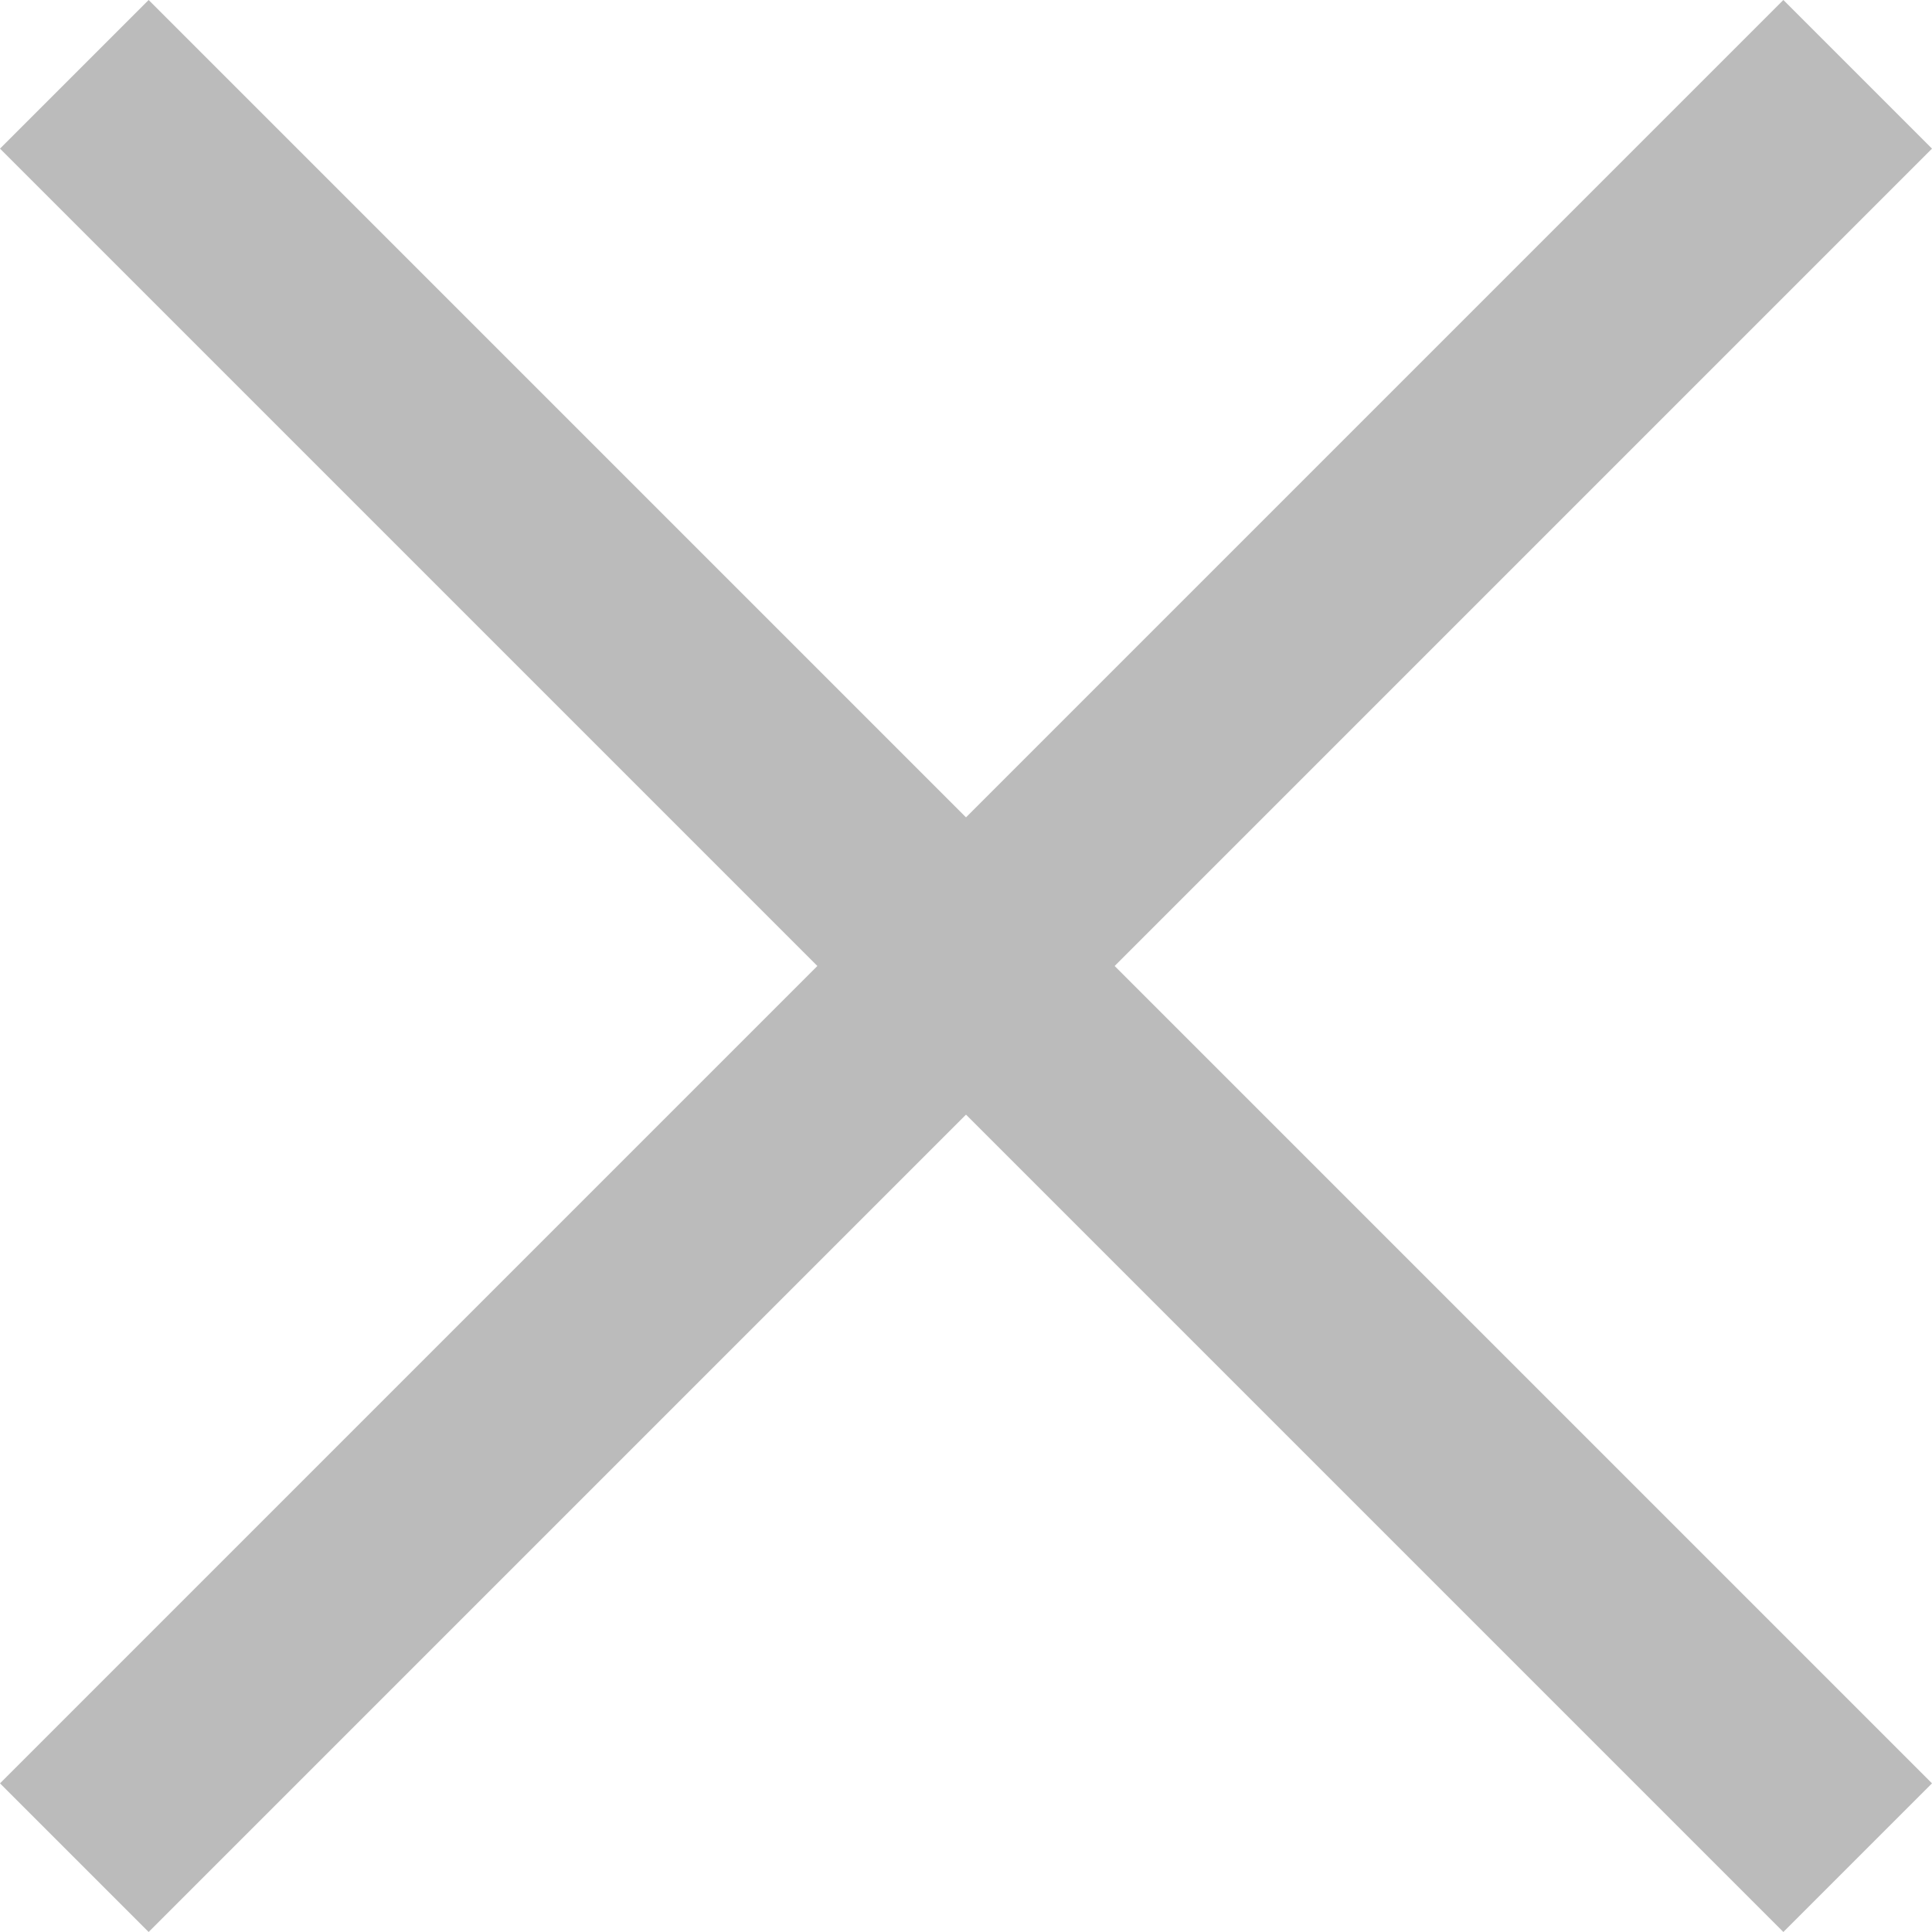
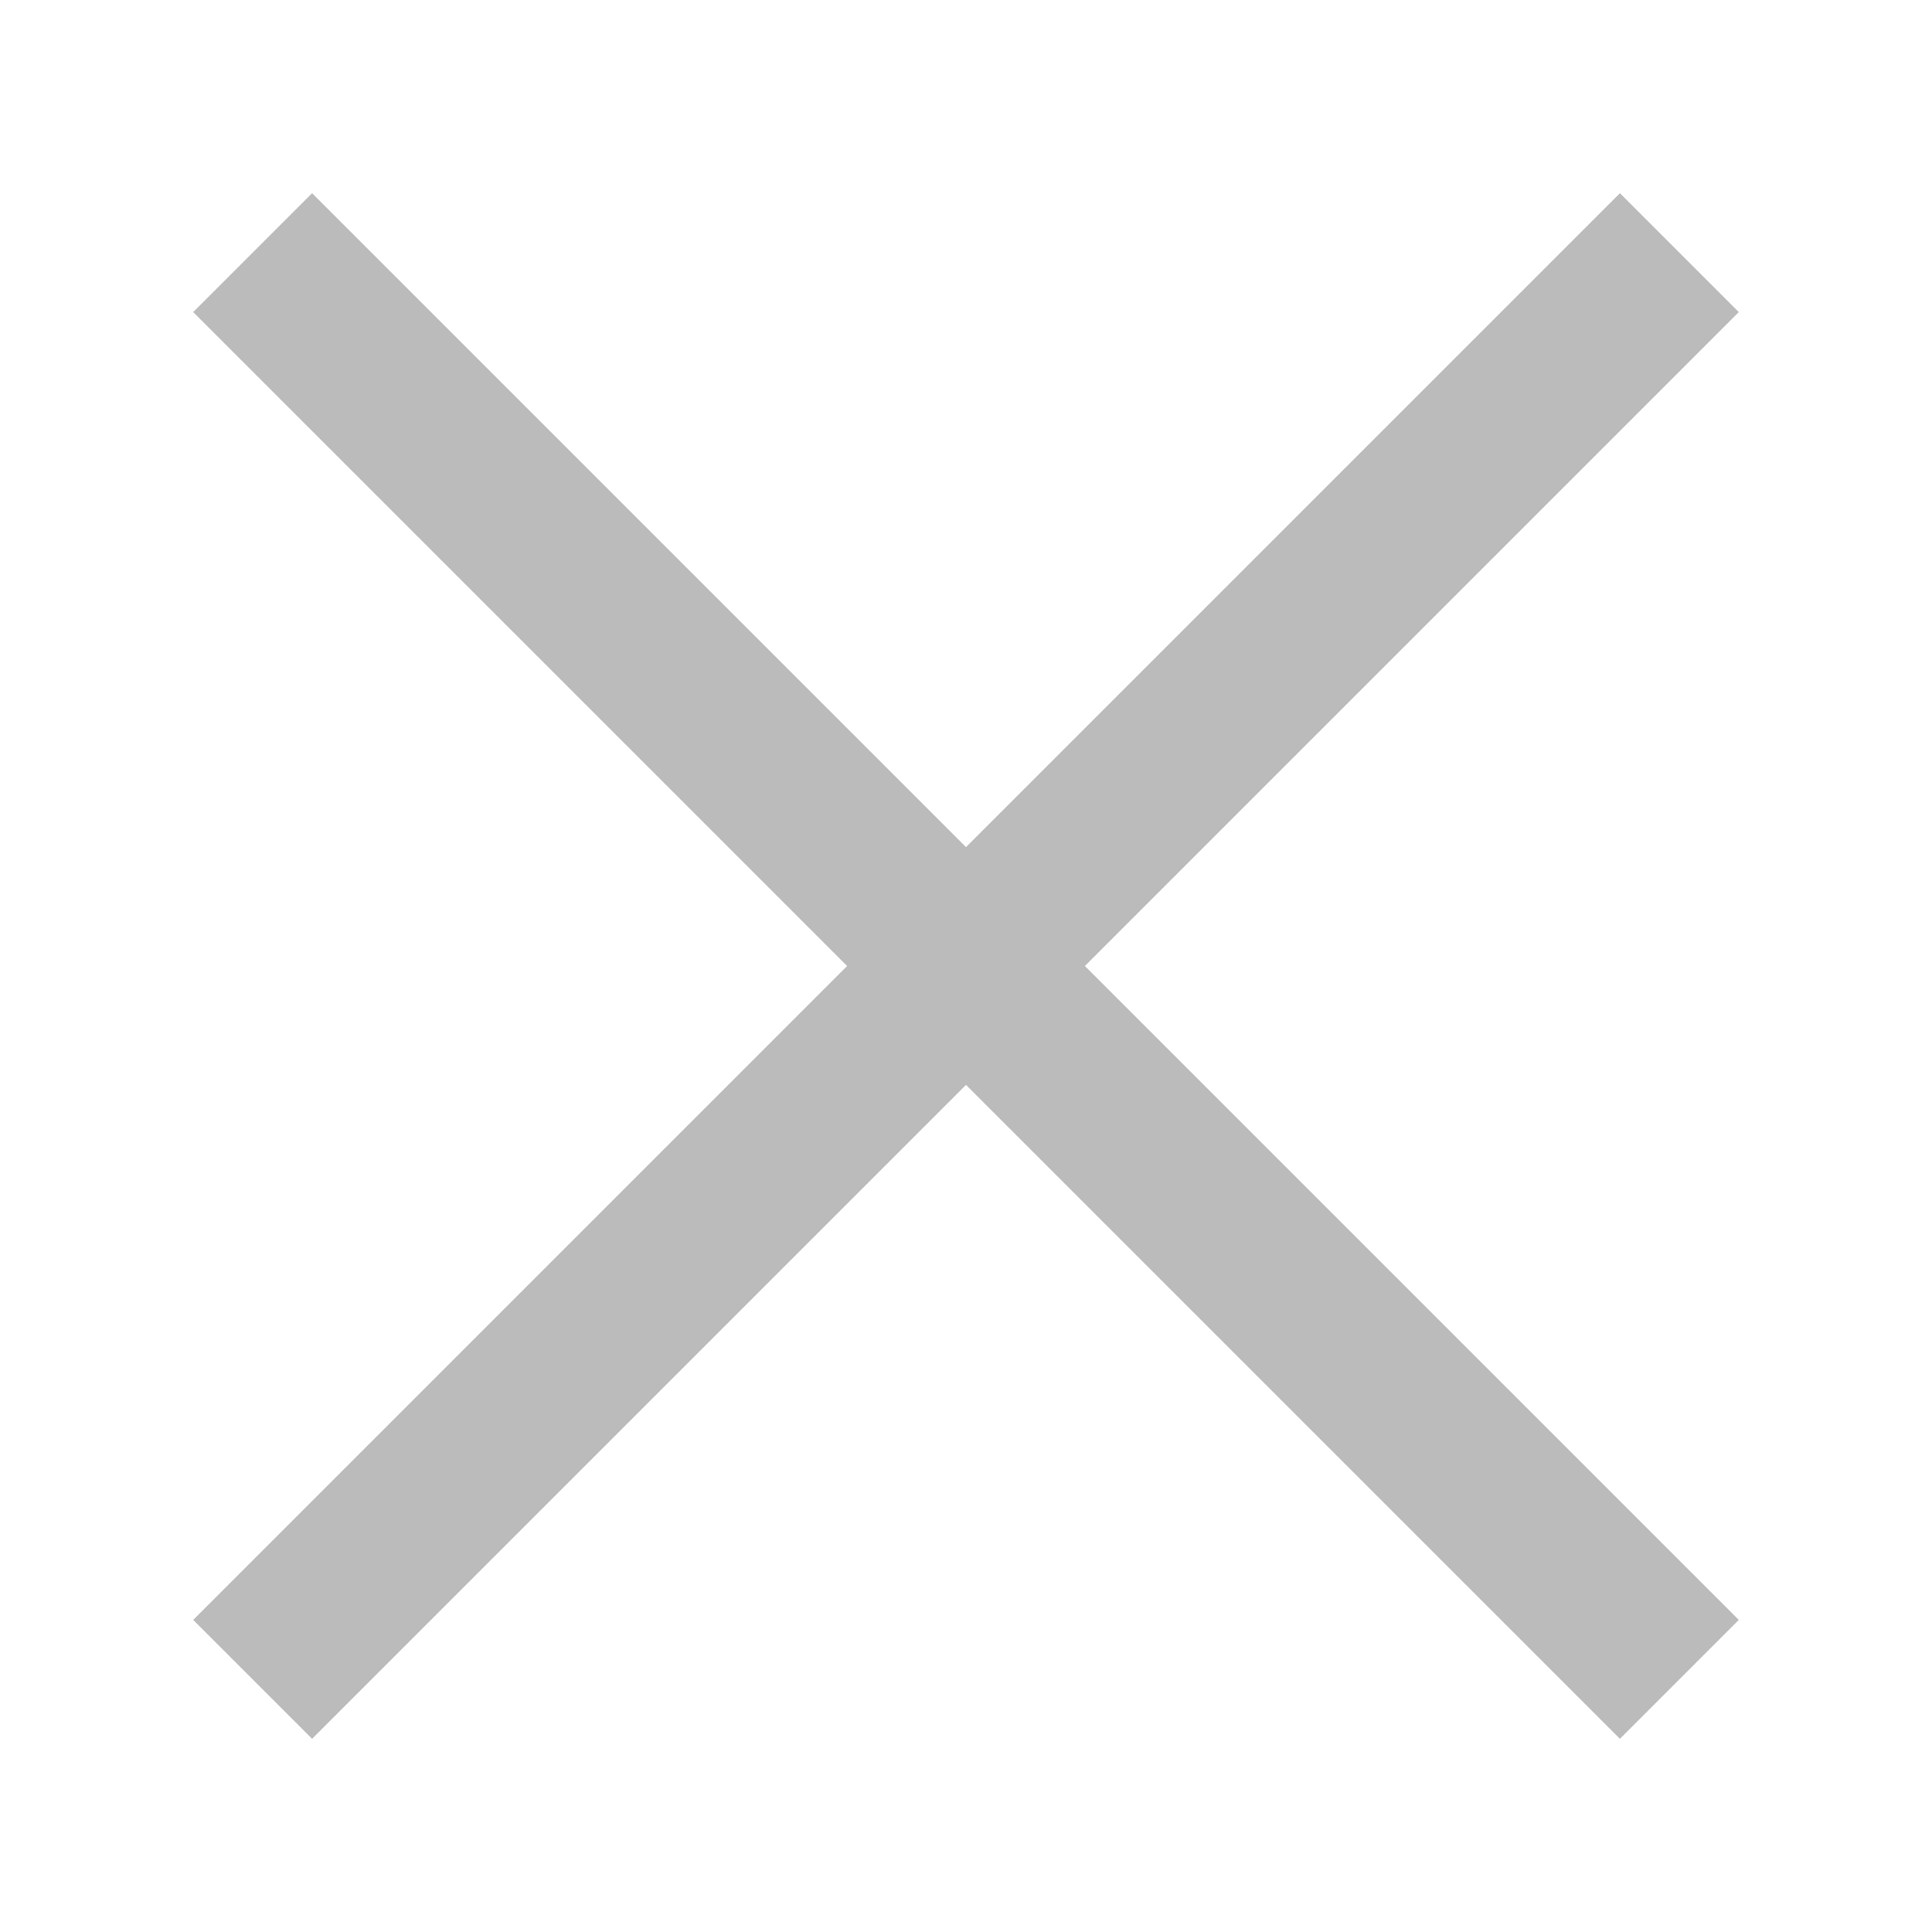
- <svg xmlns="http://www.w3.org/2000/svg" width="45" height="45" viewBox="0 0 45 45" fill="none">
-   <path d="M3.462 45L0 41.538L19.038 22.5L0 3.462L3.462 0L22.5 19.038L41.538 0L45 3.462L25.962 22.5L45 41.538L41.538 45L22.5 25.962L3.462 45Z" fill="#BBBBBB" />
+ <svg xmlns="http://www.w3.org/2000/svg" width="50" height="50" viewBox="0 0 50 50" fill="none">
+   <path d="M8.077 45L5 41.923L21.923 25L5 8.077L8.077 5L25 21.923L41.923 5L45 8.077L28.077 25L45 41.923L41.923 45L25 28.077L8.077 45Z" fill="#BBBBBB" />
</svg>
